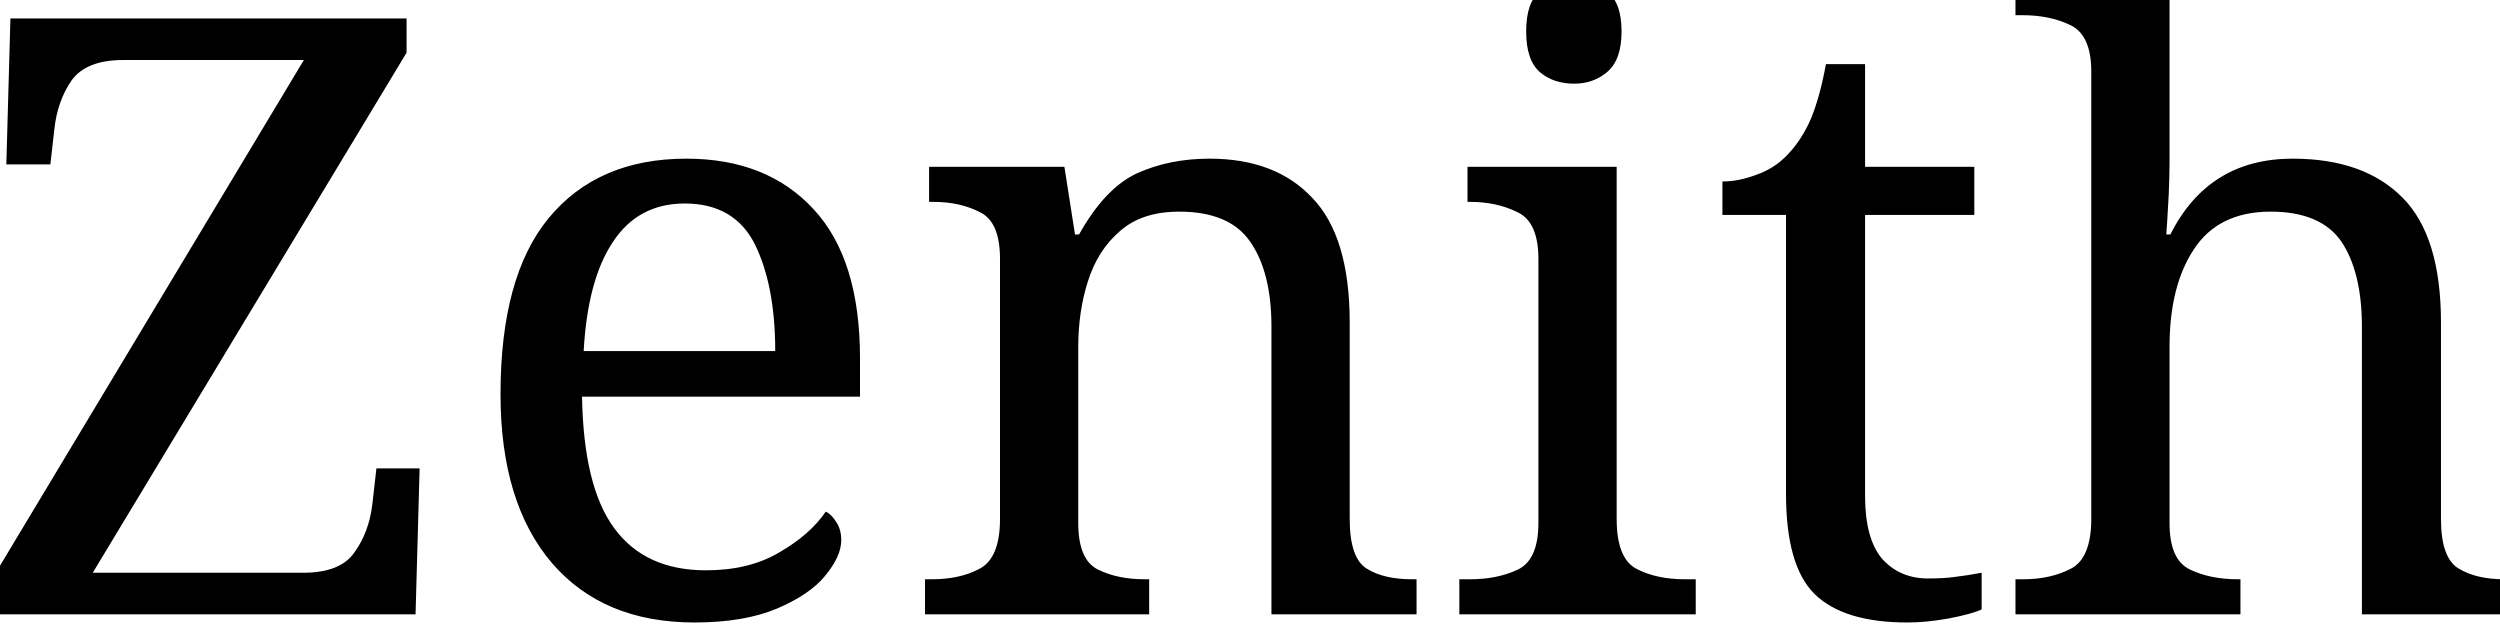
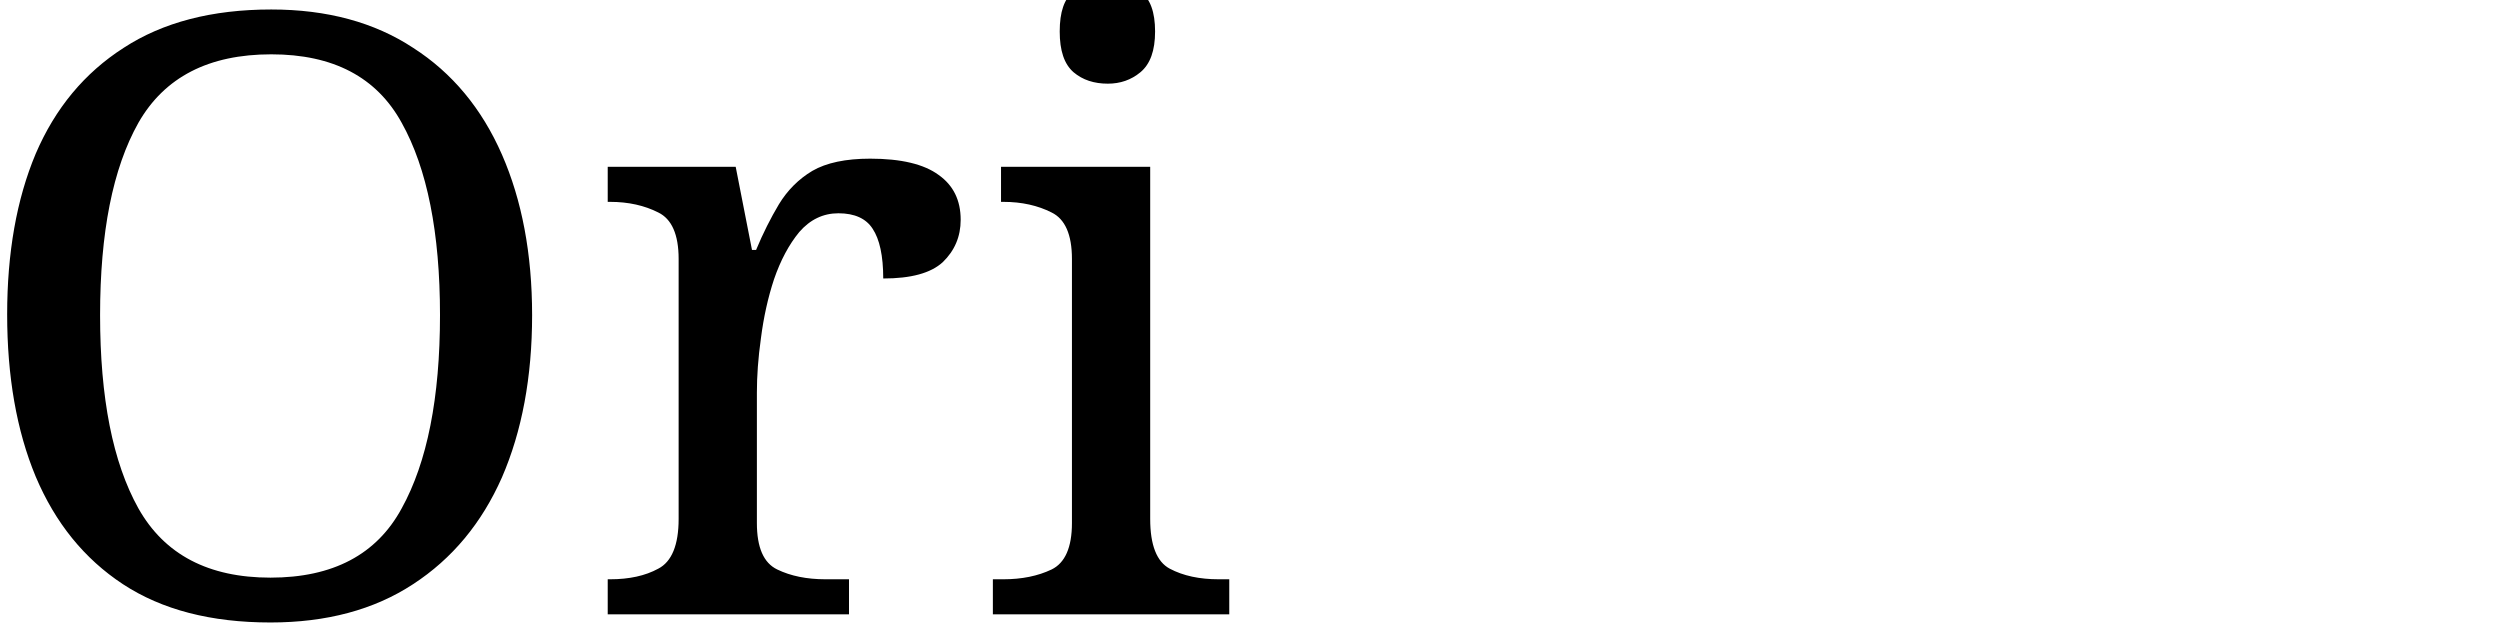
<svg xmlns="http://www.w3.org/2000/svg" width="100%" height="100%" viewBox="0 0 1175 296" version="1.1" xml:space="preserve" style="fill-rule:evenodd;clip-rule:evenodd;stroke-linejoin:round;stroke-miterlimit:2;">
  <g transform="matrix(1,0,0,1,-2497.866,-194.7214)">
    <g transform="matrix(0.705607,0,0,1,1897.721,-280.5715)">
      <g transform="matrix(34.74959,0,0,24.51957,-19909.339,-35683.355)">
        <g transform="matrix(16,0,0,16,645.9575,1486.461)">
                </g>
-         <text x="596.661px" y="1486.461px" style="font-family:'AdobeMyungjoStd-Medium', 'Adobe Myungjo Std', serif;font-weight:500;font-size:16px;">Zenith</text>
+         <text x="596.661px" y="1486.461px" style="font-family:'AdobeMyungjoStd-Medium', 'Adobe Myungjo Std', serif;font-weight:500;font-size:16px;">Ori</text>
      </g>
    </g>
  </g>
</svg>
